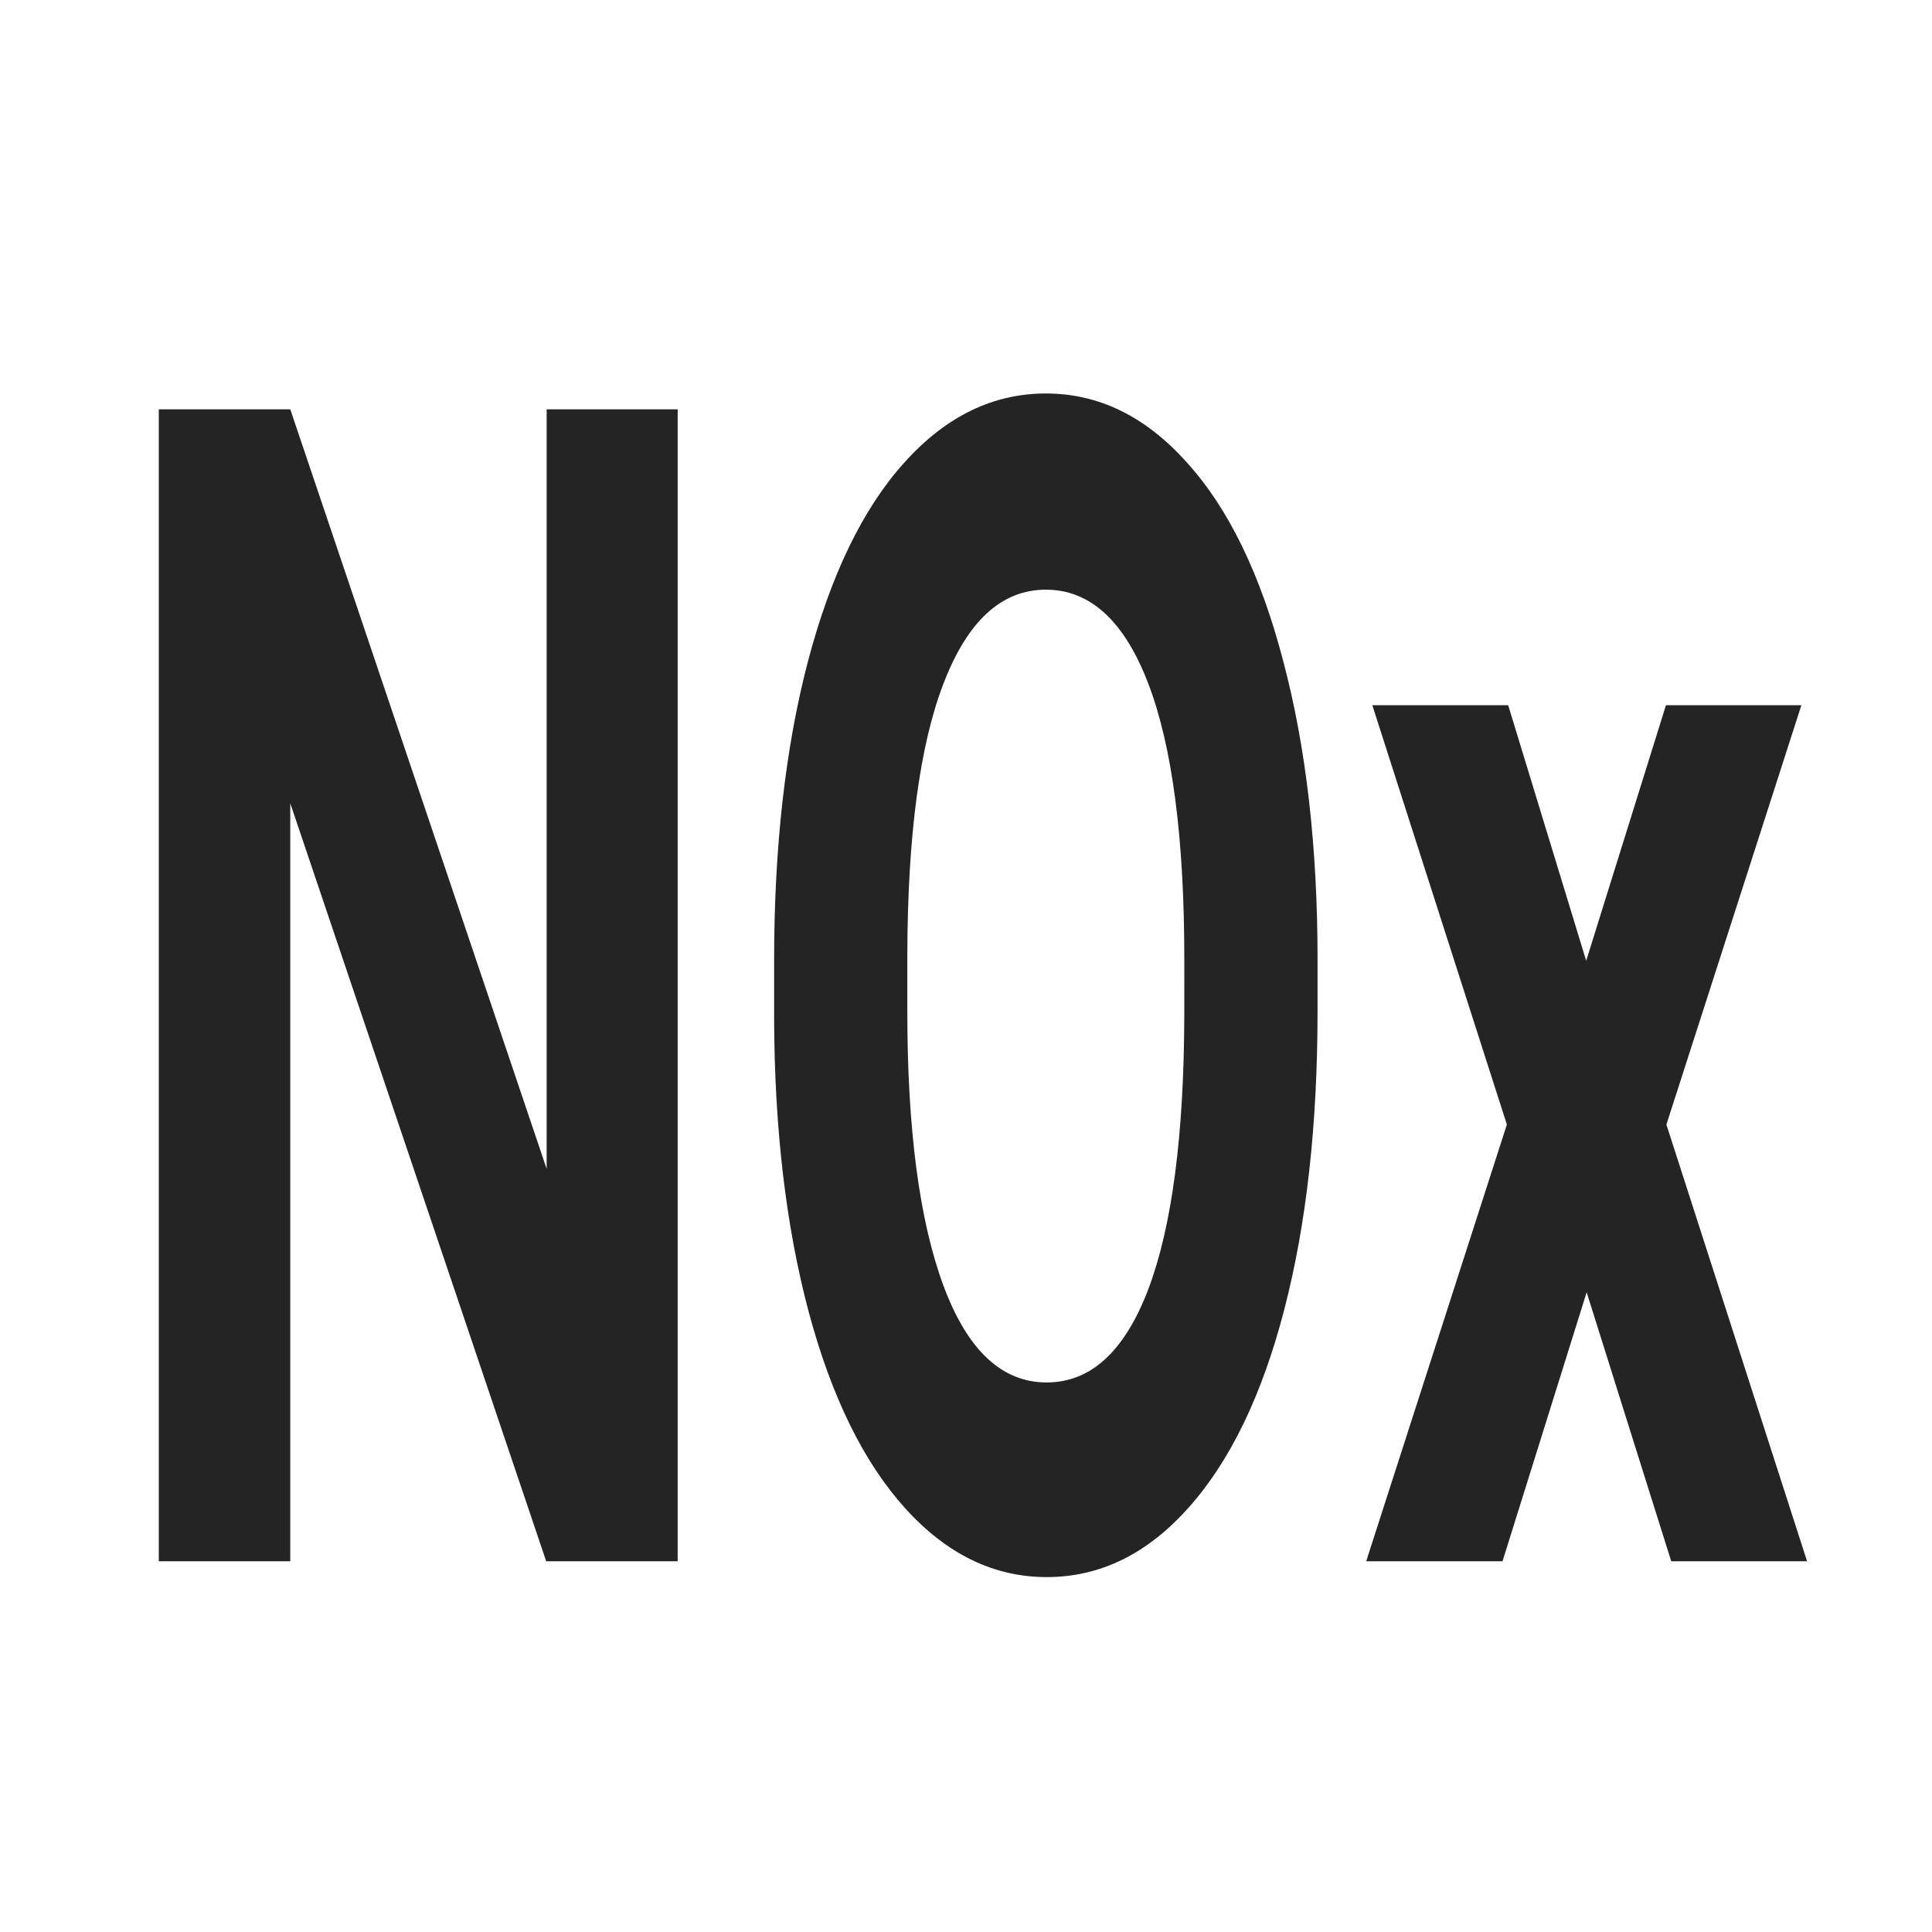
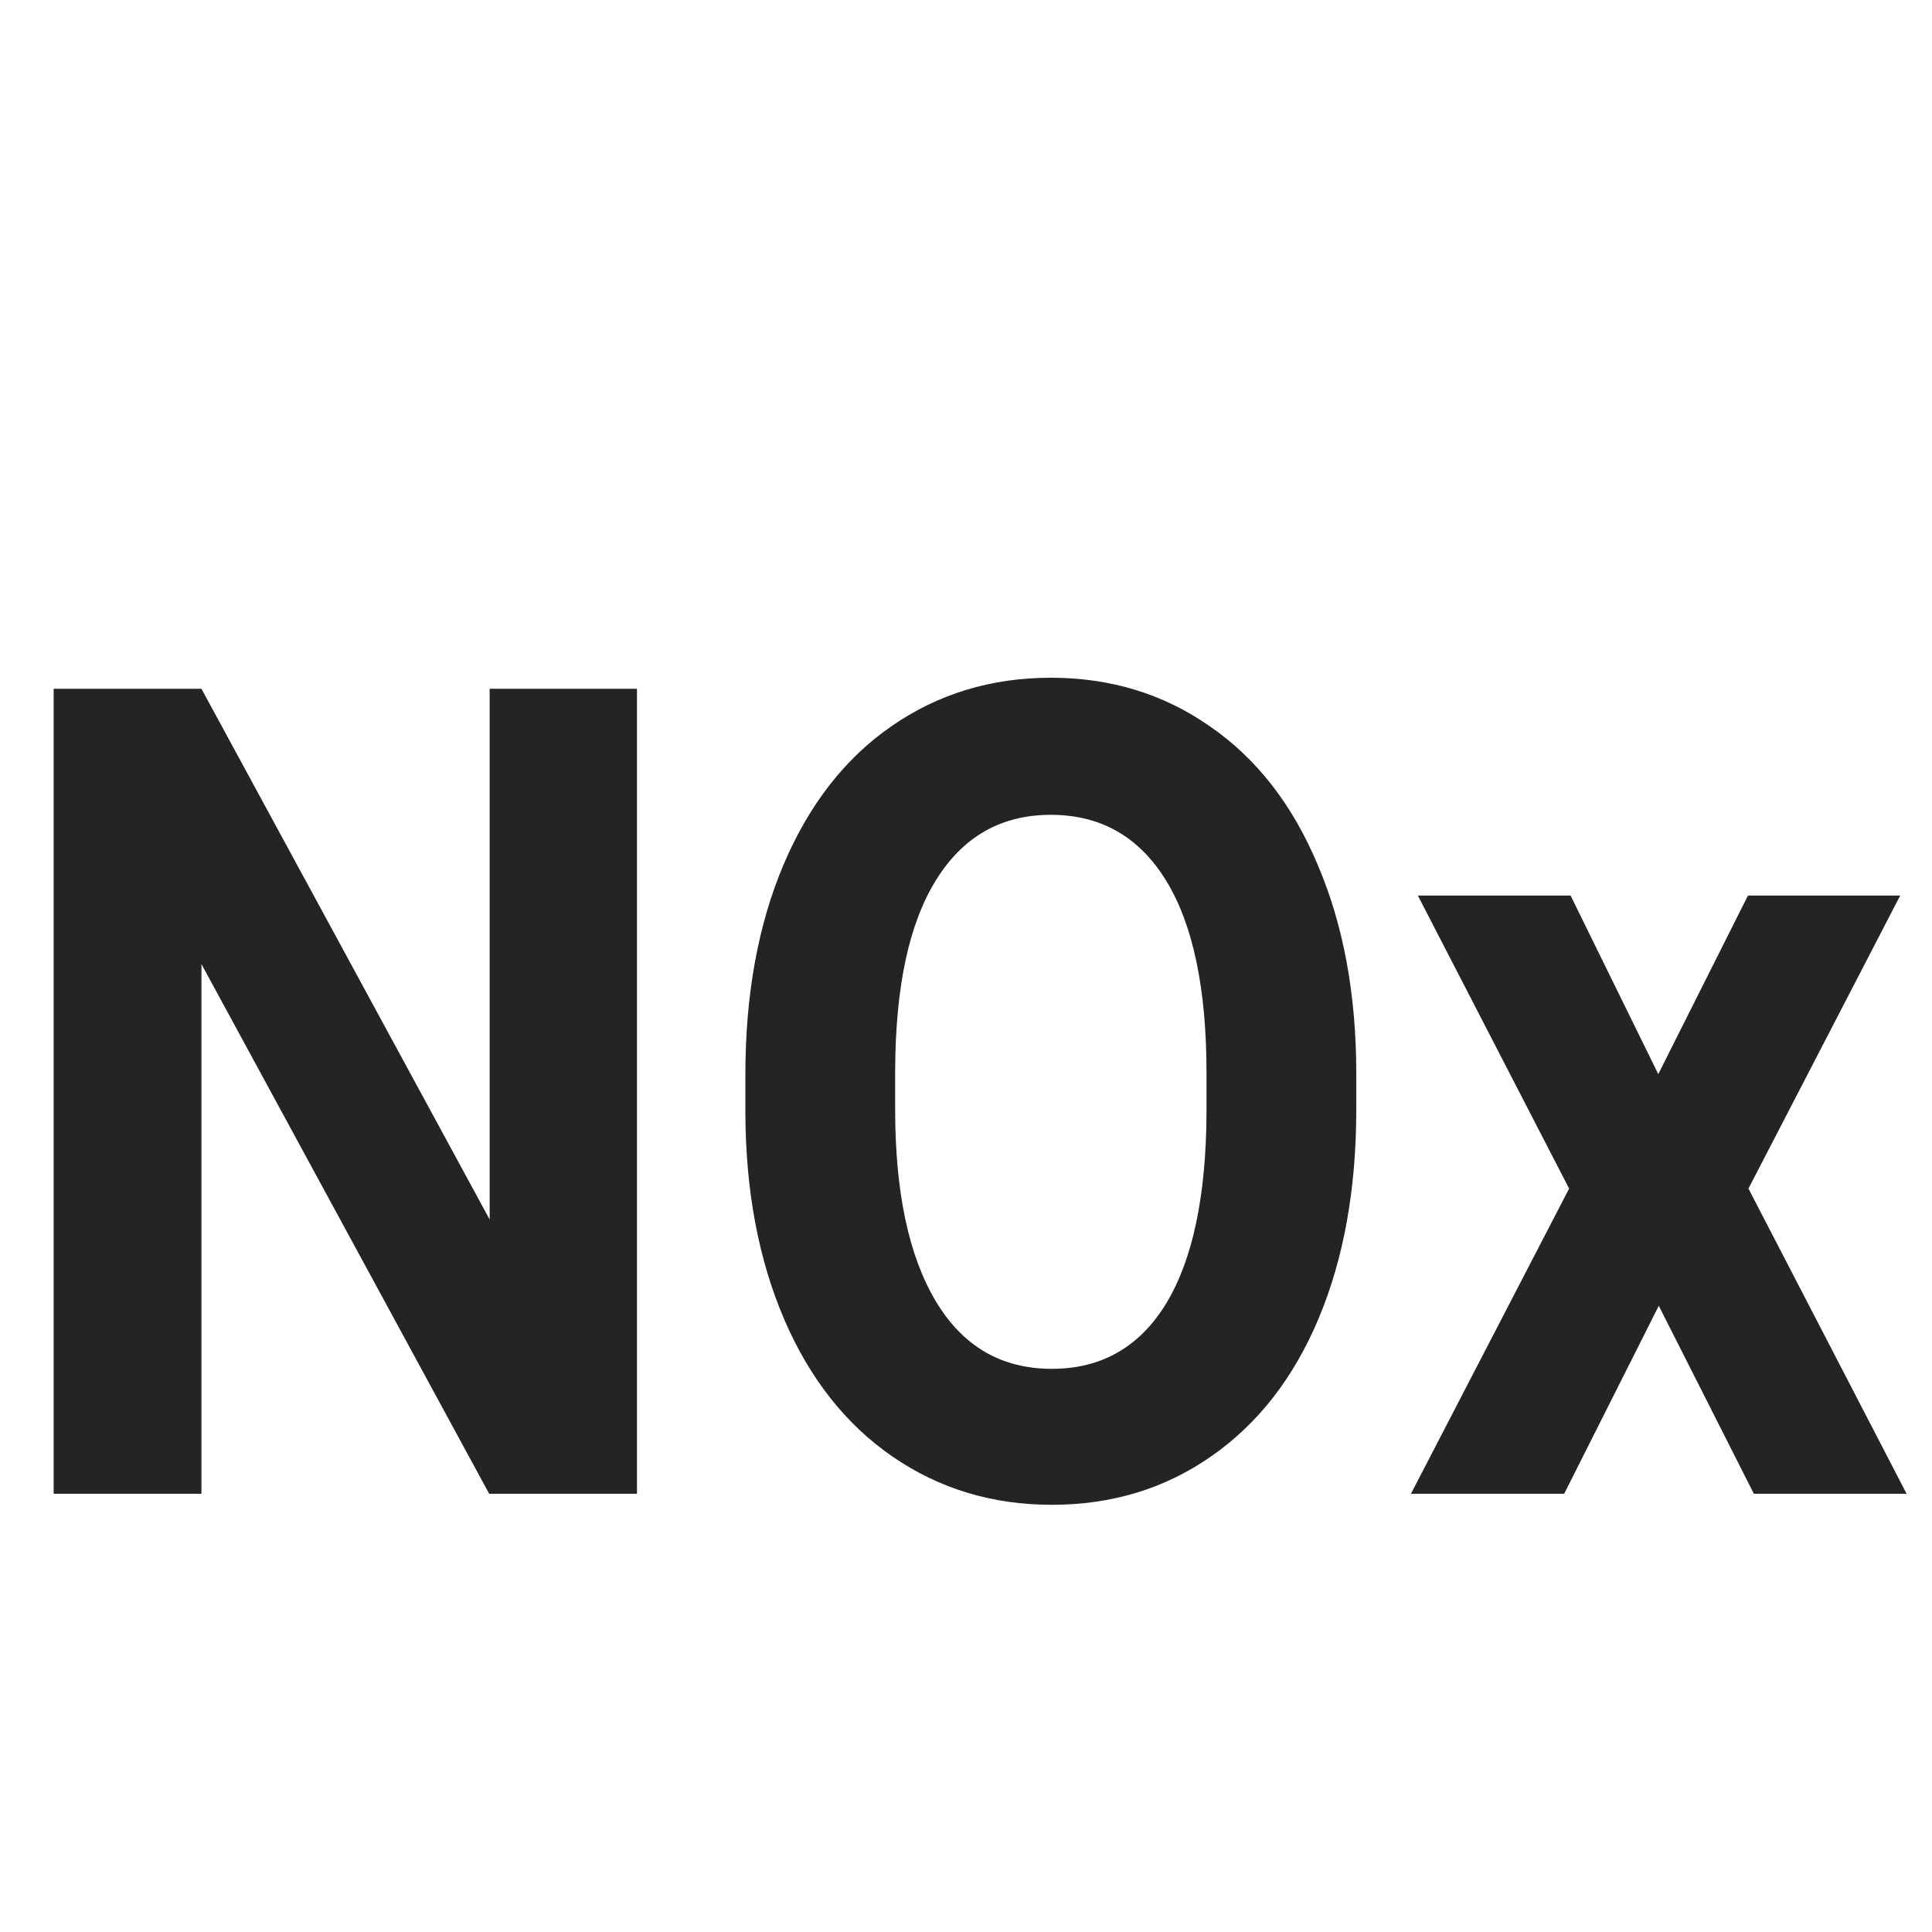
- <svg xmlns="http://www.w3.org/2000/svg" id="svg8" version="1.1" y="0px" x="0px" viewBox="0 0 100 100" data-name="Layer 1" fill="#000000" width="100px" height="100px">
+ <svg xmlns="http://www.w3.org/2000/svg" height="100px" width="100px" fill="#000000" data-name="Layer 1" viewBox="0 0 100 100" x="0px" y="0px" version="1.1" id="svg8">
  <defs id="defs12" />
-   <g aria-label="NOx" transform="scale(0.7442605,1.343616)" style="font-style:normal;font-variant:normal;font-weight:bold;font-stretch:normal;font-size:62.42px;line-height:1.25;font-family:Roboto;-inkscape-font-specification:'Roboto Bold';letter-spacing:0px;word-spacing:0px;fill:#252424;fill-opacity:1;stroke:none;stroke-width:3.901" id="text842">
-     <path d="M 47.13,60.145 H 37.986 L 20.187,30.946 V 60.145 H 11.043 V 15.768 h 9.144 L 38.017,45.028 V 15.768 h 9.113 z" style="stroke-width:3.901" id="path815" />
-     <path d="m 91.629,38.962 q 0,6.553 -2.316,11.49 -2.316,4.938 -6.644,7.62 -4.298,2.682 -9.875,2.682 -5.517,0 -9.845,-2.652 -4.328,-2.652 -6.705,-7.559 -2.377,-4.938 -2.408,-11.338 v -2.194 q 0,-6.553 2.347,-11.521 2.377,-4.999 6.675,-7.65 4.328,-2.682 9.875,-2.682 5.547,0 9.845,2.682 4.328,2.652 6.675,7.65 2.377,4.968 2.377,11.49 z m -9.266,-2.012 q 0,-6.98 -2.499,-10.607 -2.499,-3.627 -7.132,-3.627 -4.602,0 -7.102,3.596 -2.499,3.566 -2.53,10.485 v 2.164 q 0,6.797 2.499,10.546 2.499,3.749 7.193,3.749 4.602,0 7.071,-3.596 2.469,-3.627 2.499,-10.546 z" style="stroke-width:3.901" id="path817" />
-     <path d="m 110.312,37.012 5.547,-9.845 h 9.418 l -9.387,16.154 9.784,16.824 h -9.448 l -5.882,-10.363 -5.852,10.363 H 95.012 L 104.796,43.321 95.439,27.167 h 9.448 z" style="stroke-width:3.901" id="path819" />
+   <g id="text2483" style="font-style:normal;font-variant:normal;font-weight:bold;font-stretch:normal;font-size:55.324px;line-height:1.25;font-family:Roboto;-inkscape-font-specification:'Roboto Bold';letter-spacing:0px;word-spacing:0px;fill:#252424;fill-opacity:1;stroke:none;stroke-width:3.458" transform="scale(0.9439933,1.05933)" aria-label="NOx">
+     <path id="path2485" style="stroke-width:3.458" d="M 34.926,72.986 H 26.822 L 11.046,47.107 V 72.986 H 2.942 V 33.655 H 11.046 L 26.849,59.588 V 33.655 h 8.077 z" />
+     <path id="path2487" style="stroke-width:3.458" d="m 74.366,54.212 q 0,5.808 -2.053,10.184 -2.053,4.376 -5.889,6.753 -3.809,2.377 -8.752,2.377 -4.889,0 -8.725,-2.35 -3.836,-2.35 -5.943,-6.699 -2.107,-4.376 -2.134,-10.049 v -1.945 q 0,-5.808 2.08,-10.211 2.107,-4.43 5.916,-6.78 3.836,-2.377 8.752,-2.377 4.916,0 8.725,2.377 3.836,2.35 5.916,6.78 2.107,4.403 2.107,10.184 z m -8.212,-1.783 q 0,-6.186 -2.215,-9.401 -2.215,-3.215 -6.321,-3.215 -4.079,0 -6.294,3.188 -2.215,3.161 -2.242,9.293 v 1.918 q 0,6.024 2.215,9.347 2.215,3.323 6.375,3.323 4.079,0 6.267,-3.188 2.188,-3.215 2.215,-9.347 z" />
+     <path id="path2489" style="stroke-width:3.458" d="m 90.925,52.483 4.916,-8.725 H 104.189 l -8.32,14.317 8.671,14.912 H 96.166 L 90.952,63.802 85.766,72.986 H 77.364 L 86.036,58.075 77.743,43.758 h 8.374 z" />
  </g>
</svg>
